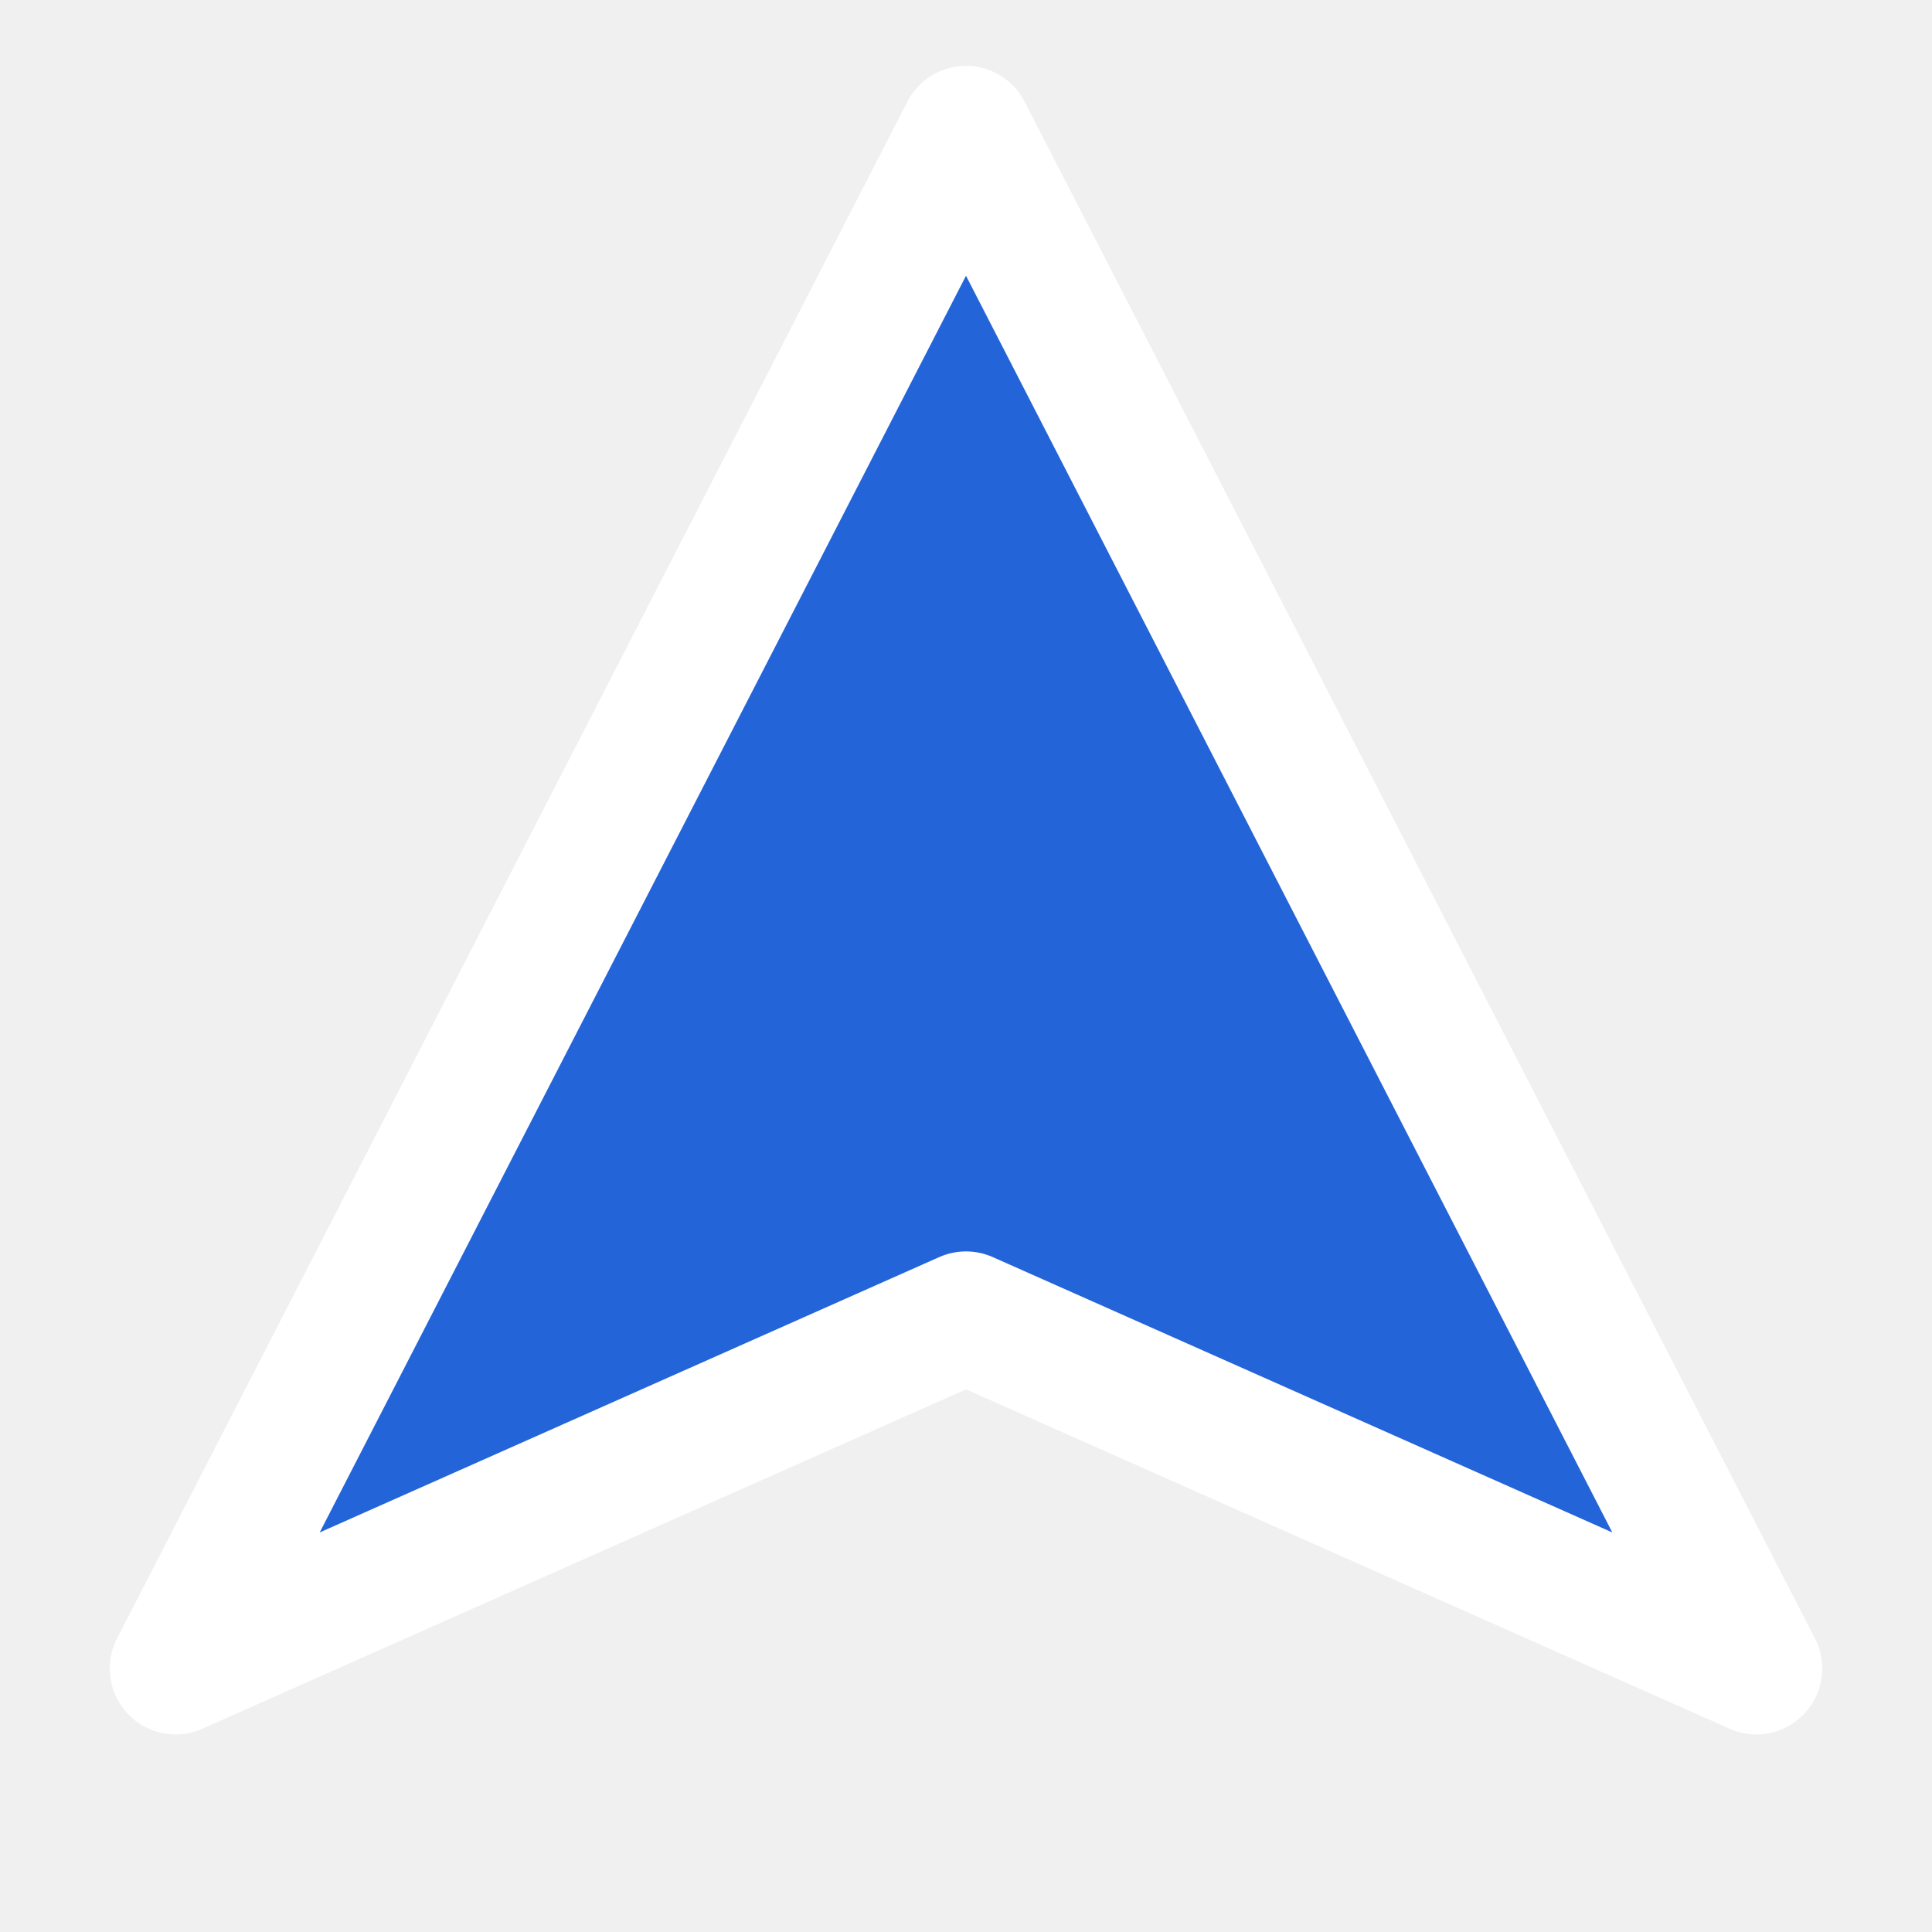
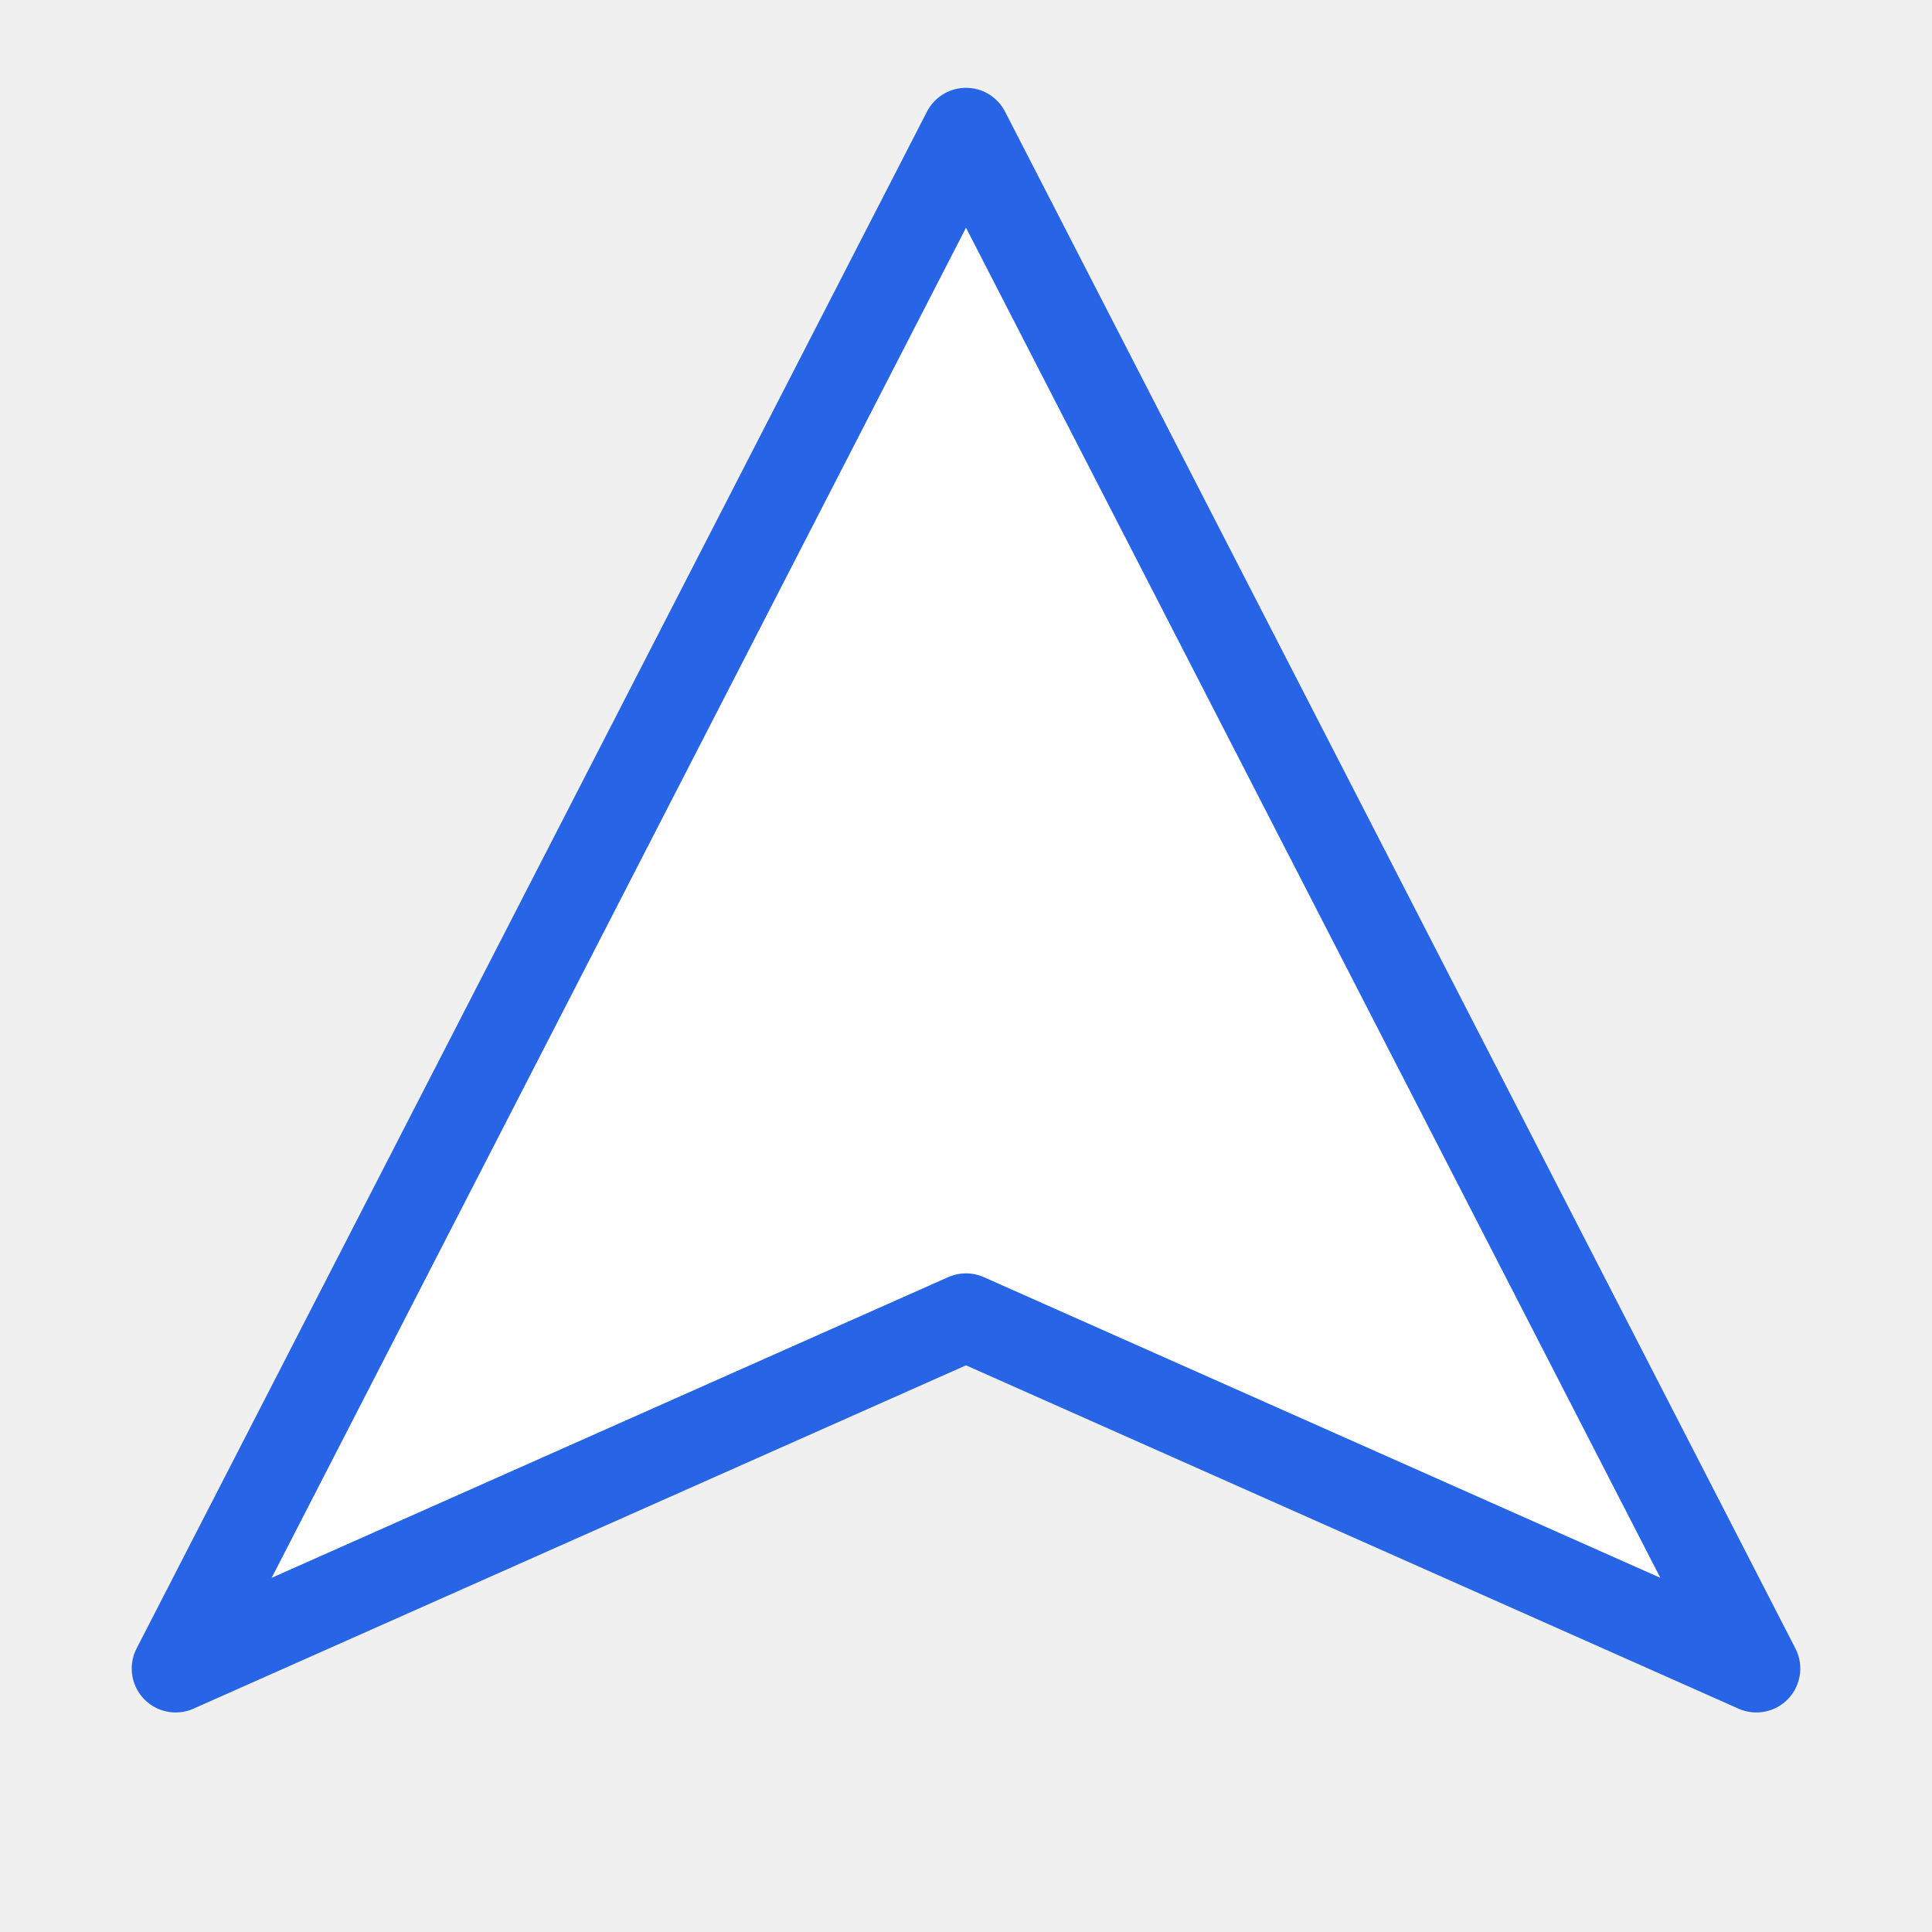
<svg xmlns="http://www.w3.org/2000/svg" width="44" height="44" viewBox="0 0 44 44">
-   <path d="M22 3 40 38 22 30 4 38Z" fill="#2464d9" stroke="#fff" stroke-width="3" stroke-linejoin="round" />
+   <path d="M22 3 40 38 22 30 4 38Z" fill="#fff" stroke="#2864e6" stroke-width="2" stroke-linejoin="round" />
</svg>
